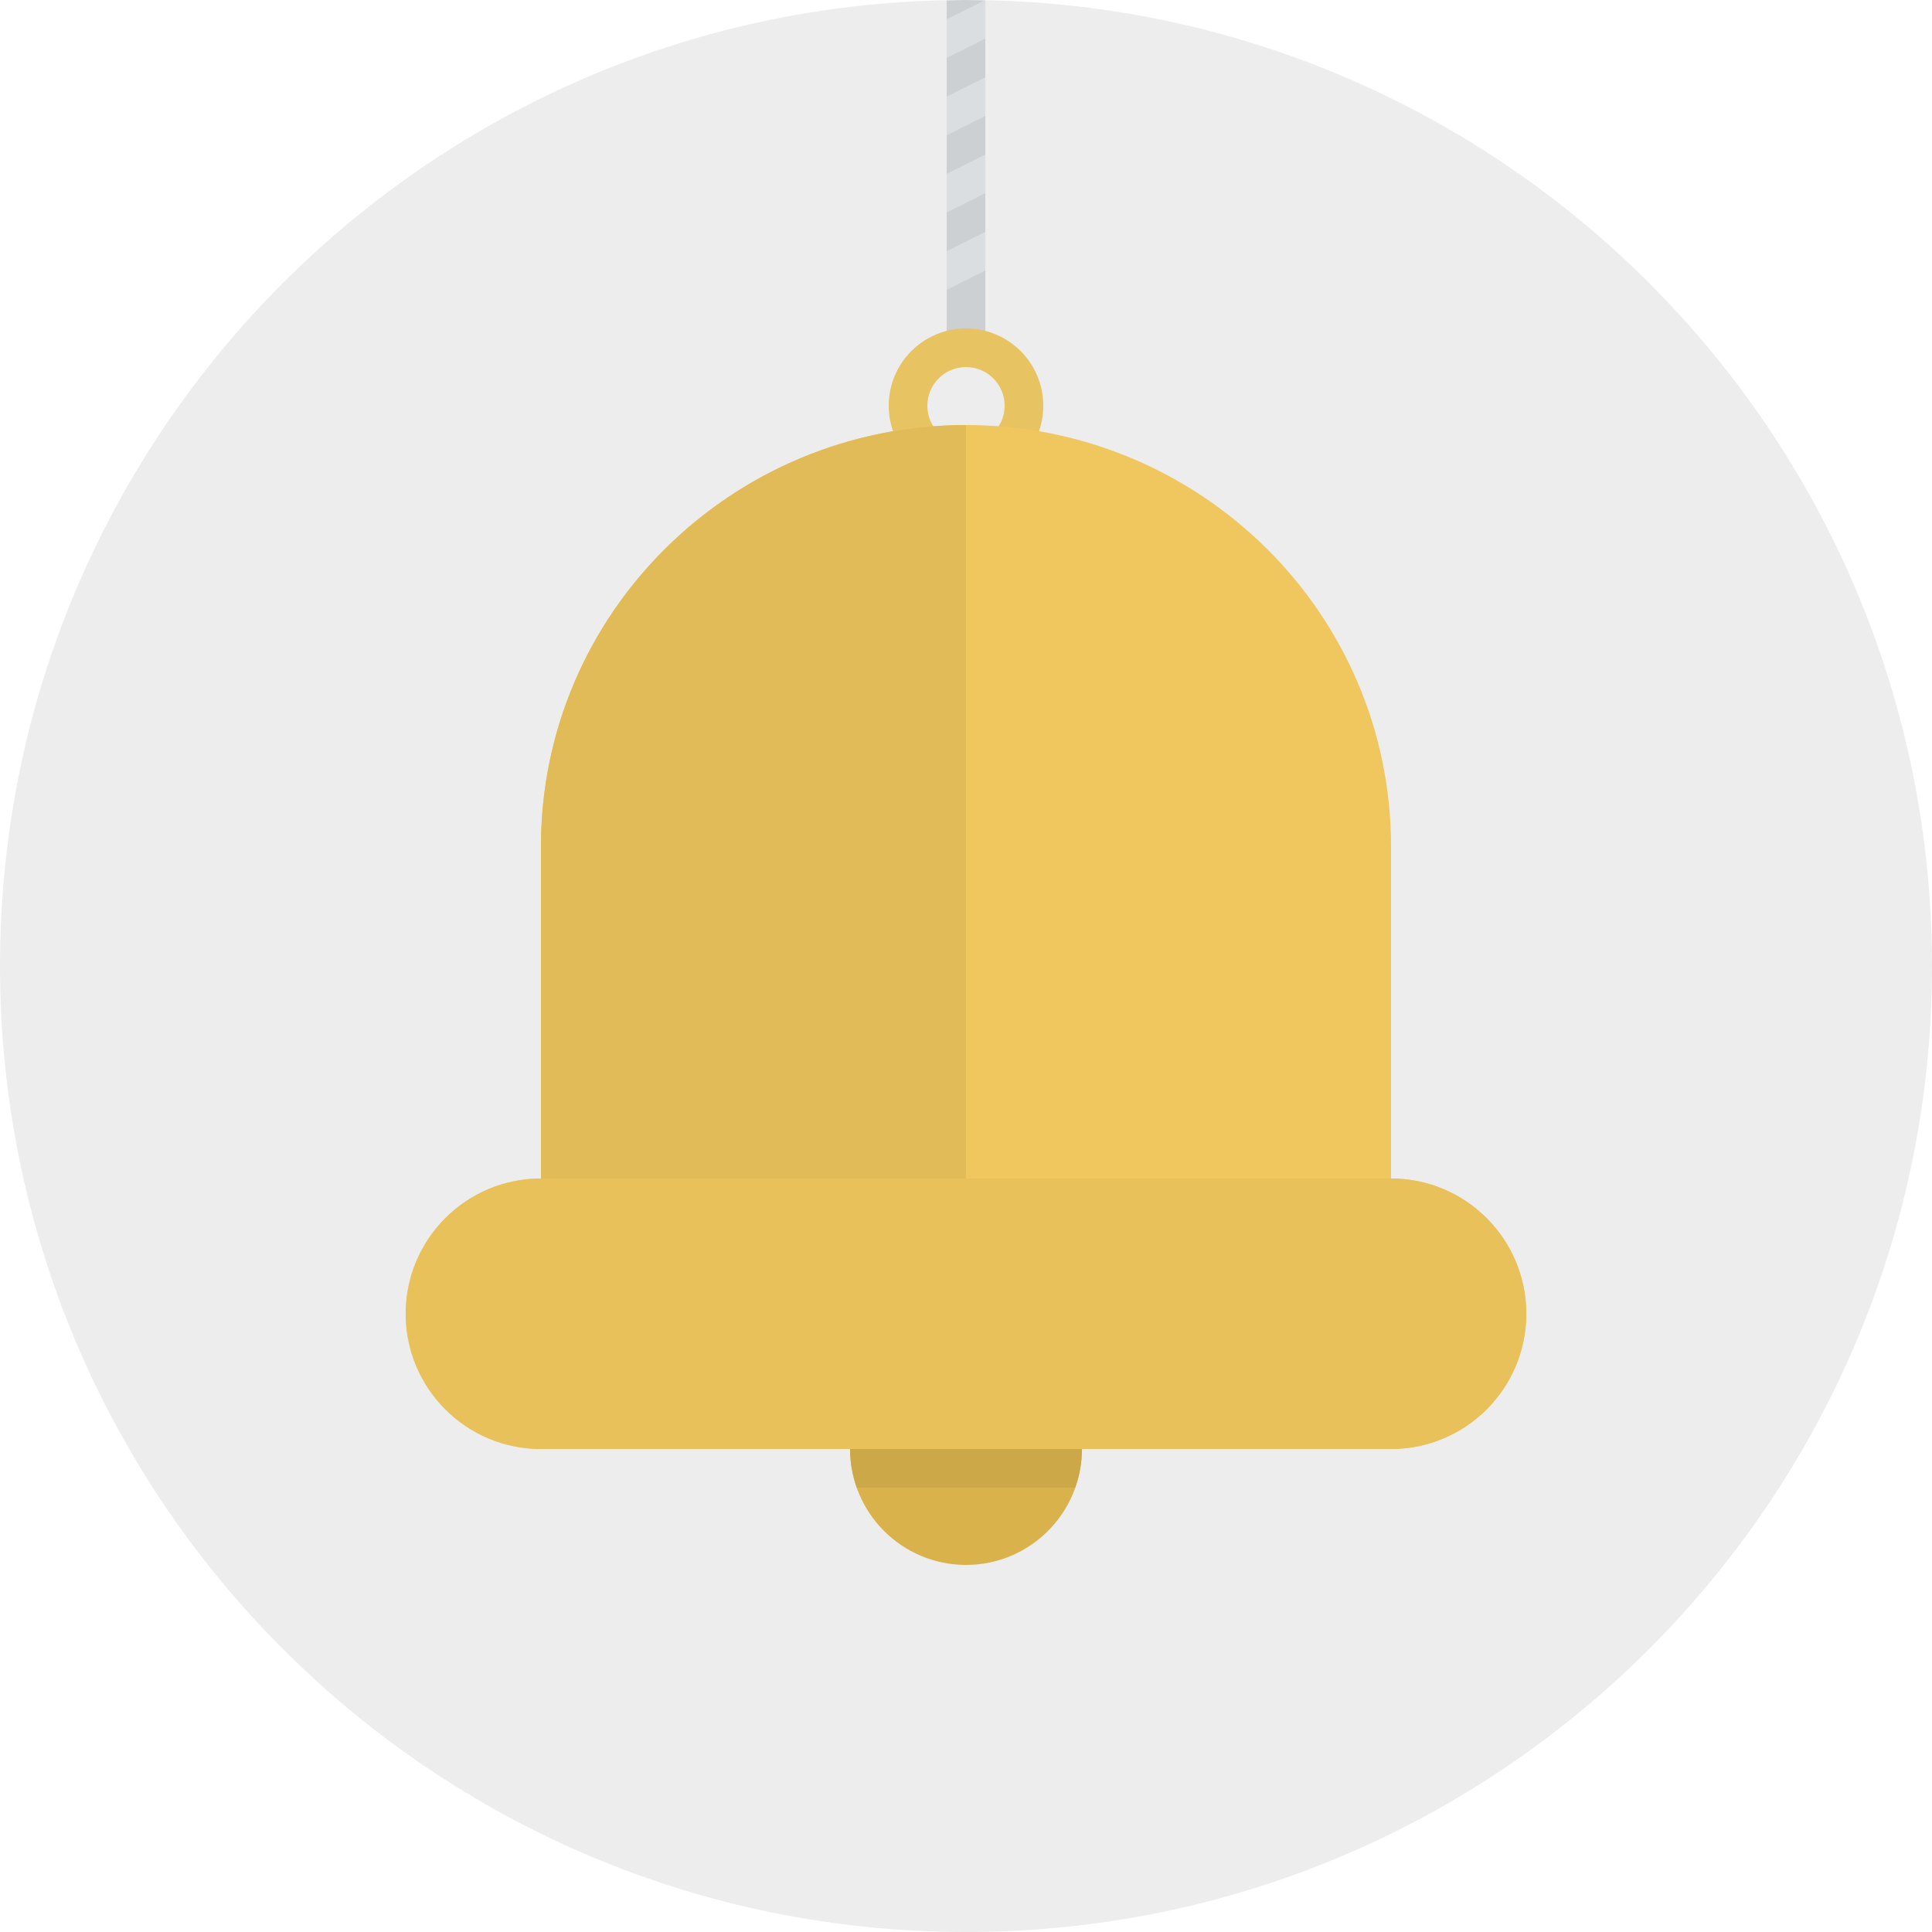
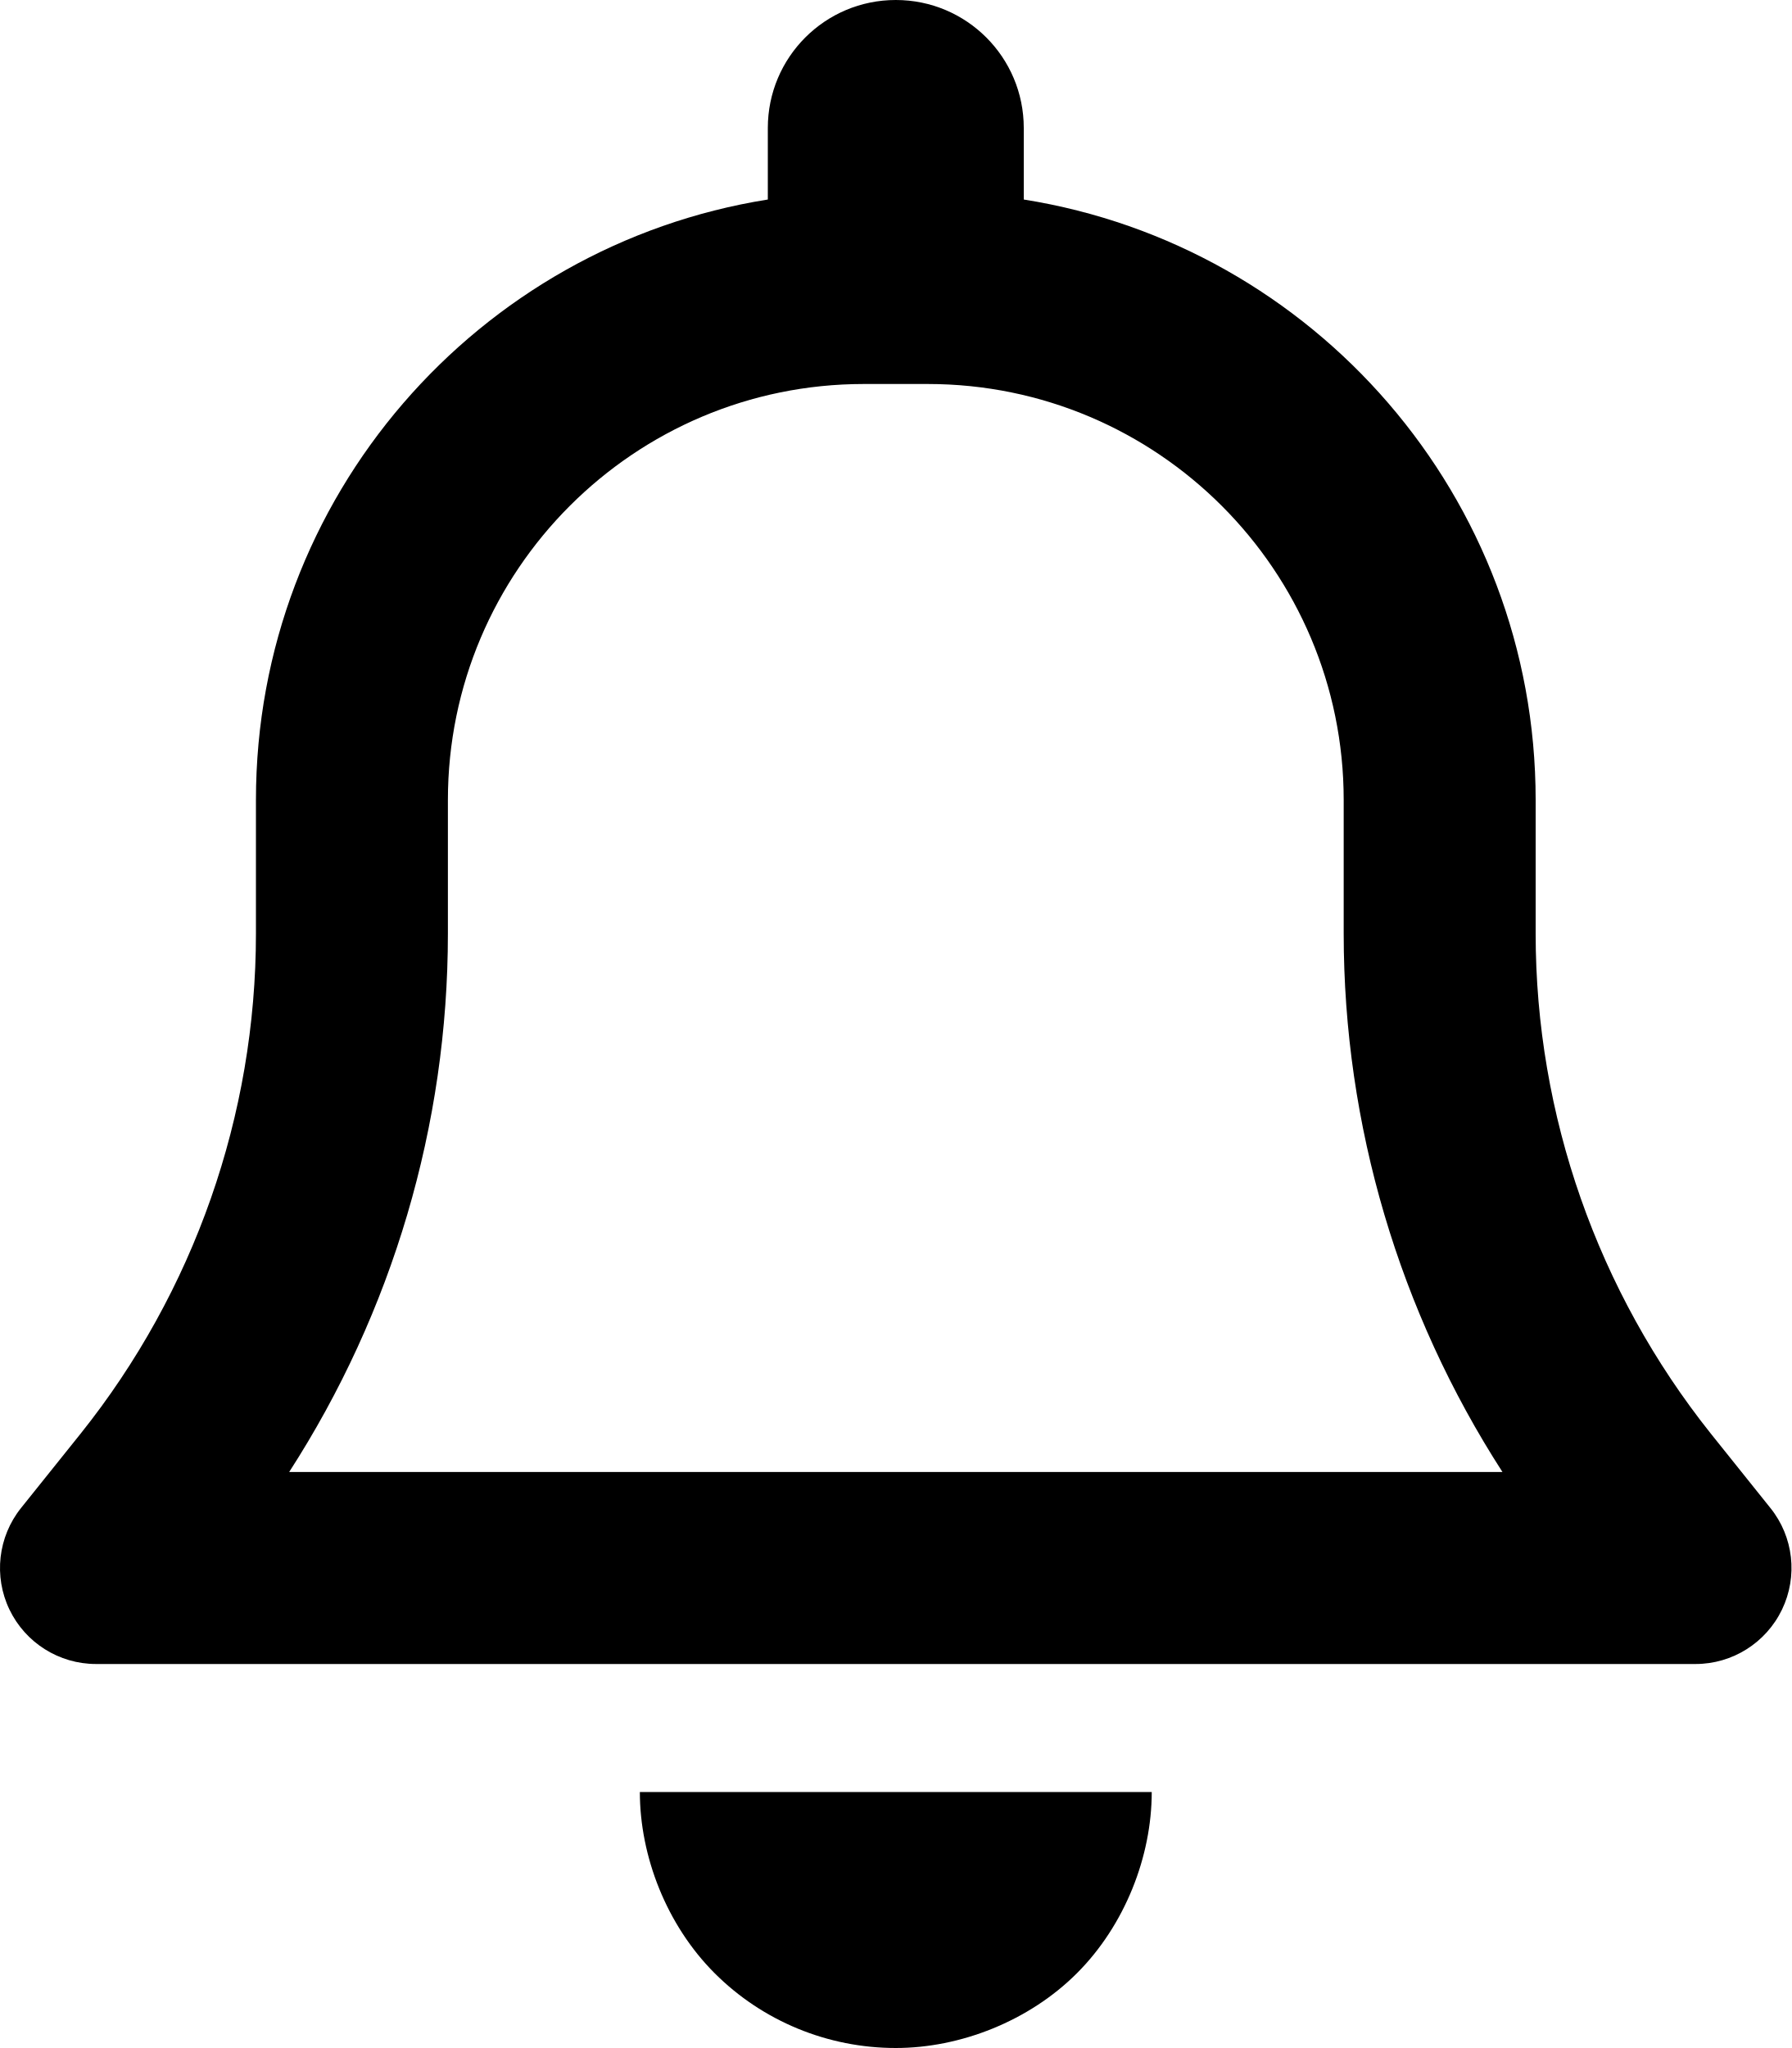
- <svg xmlns="http://www.w3.org/2000/svg" width="100px" height="100px" viewBox="0 0 100 100">
-   <path fill="#EDEDED" d="M50 0c27.614 0 50 22.386 50 50s-22.386 50-50 50-50-22.386-50-50 22.386-50 50-50z" />
-   <path fill="#CCD0D2" d="M51 .025l-1-.025-1 .025v17.975h2v-17.975z" />
-   <path fill="#DBDEE0" d="M49 15l2-1v-2l-2 1v2zm0-4l2-1v-2l-2 1v2zm0-4l2-1v-2l-2 1v2zm0-6v2l2-1v-2l-2 1z" />
-   <path fill="#D9B24C" d="M50 69c3.313 0 6 2.687 6 6s-2.687 6-6 6-6-2.687-6-6 2.687-6 6-6z" />
-   <path fill="#E8C362" d="M50 17c-2.209 0-4 1.791-4 4s1.791 4 4 4 4-1.791 4-4-1.791-4-4-4zm0 6c-1.104 0-2-.896-2-2s.896-2 2-2 2 .896 2 2-.896 2-2 2z" />
-   <path fill="#EFC75E" d="M72 61v-17.191c0-12.045-9.85-21.809-22-21.809s-22 9.764-22 21.809v17.191c-3.866 0-7 3.134-7 7s3.134 7 7 7h44c3.866 0 7-3.134 7-7s-3.134-7-7-7z" />
-   <path fill="#CCA848" d="M55.651 77c.222-.626.349-1.298.349-2h-12c0 .702.127 1.374.349 2h11.302z" />
-   <path fill="#E8C15B" d="M79 68c0-3.866-3.134-7-7-7h-44c-3.866 0-7 3.134-7 7s3.134 7 7 7h44c3.866 0 7-3.134 7-7z" />
-   <path fill="#E1BB58" d="M50 22c-12.15 0-22 9.764-22 21.809v17.191h22v-39z" />
+ <svg xmlns="http://www.w3.org/2000/svg" viewBox="0 0 448 512">
+   <path d="M256 32V49.88C328.5 61.39 384 124.2 384 200V233.4C384 278.8 399.5 322.9 427.8 358.4L442.7 377C448.5 384.2 449.6 394.1 445.6 402.4C441.6 410.7 433.2 416 424 416H24C14.77 416 6.365 410.7 2.369 402.4C-1.628 394.1-.504 384.2 5.26 377L20.17 358.4C48.54 322.9 64 278.8 64 233.4V200C64 124.2 119.5 61.39 192 49.88V32C192 14.33 206.3 0 224 0C241.7 0 256 14.33 256 32V32zM216 96C158.6 96 112 142.6 112 200V233.4C112 281.3 98.12 328 72.31 368H375.7C349.9 328 336 281.3 336 233.4V200C336 142.6 289.4 96 232 96H216zM288 448C288 464.1 281.3 481.3 269.3 493.3C257.3 505.3 240.1 512 224 512C207 512 190.7 505.3 178.7 493.3C166.7 481.3 160 464.1 160 448H288z" />
</svg>
